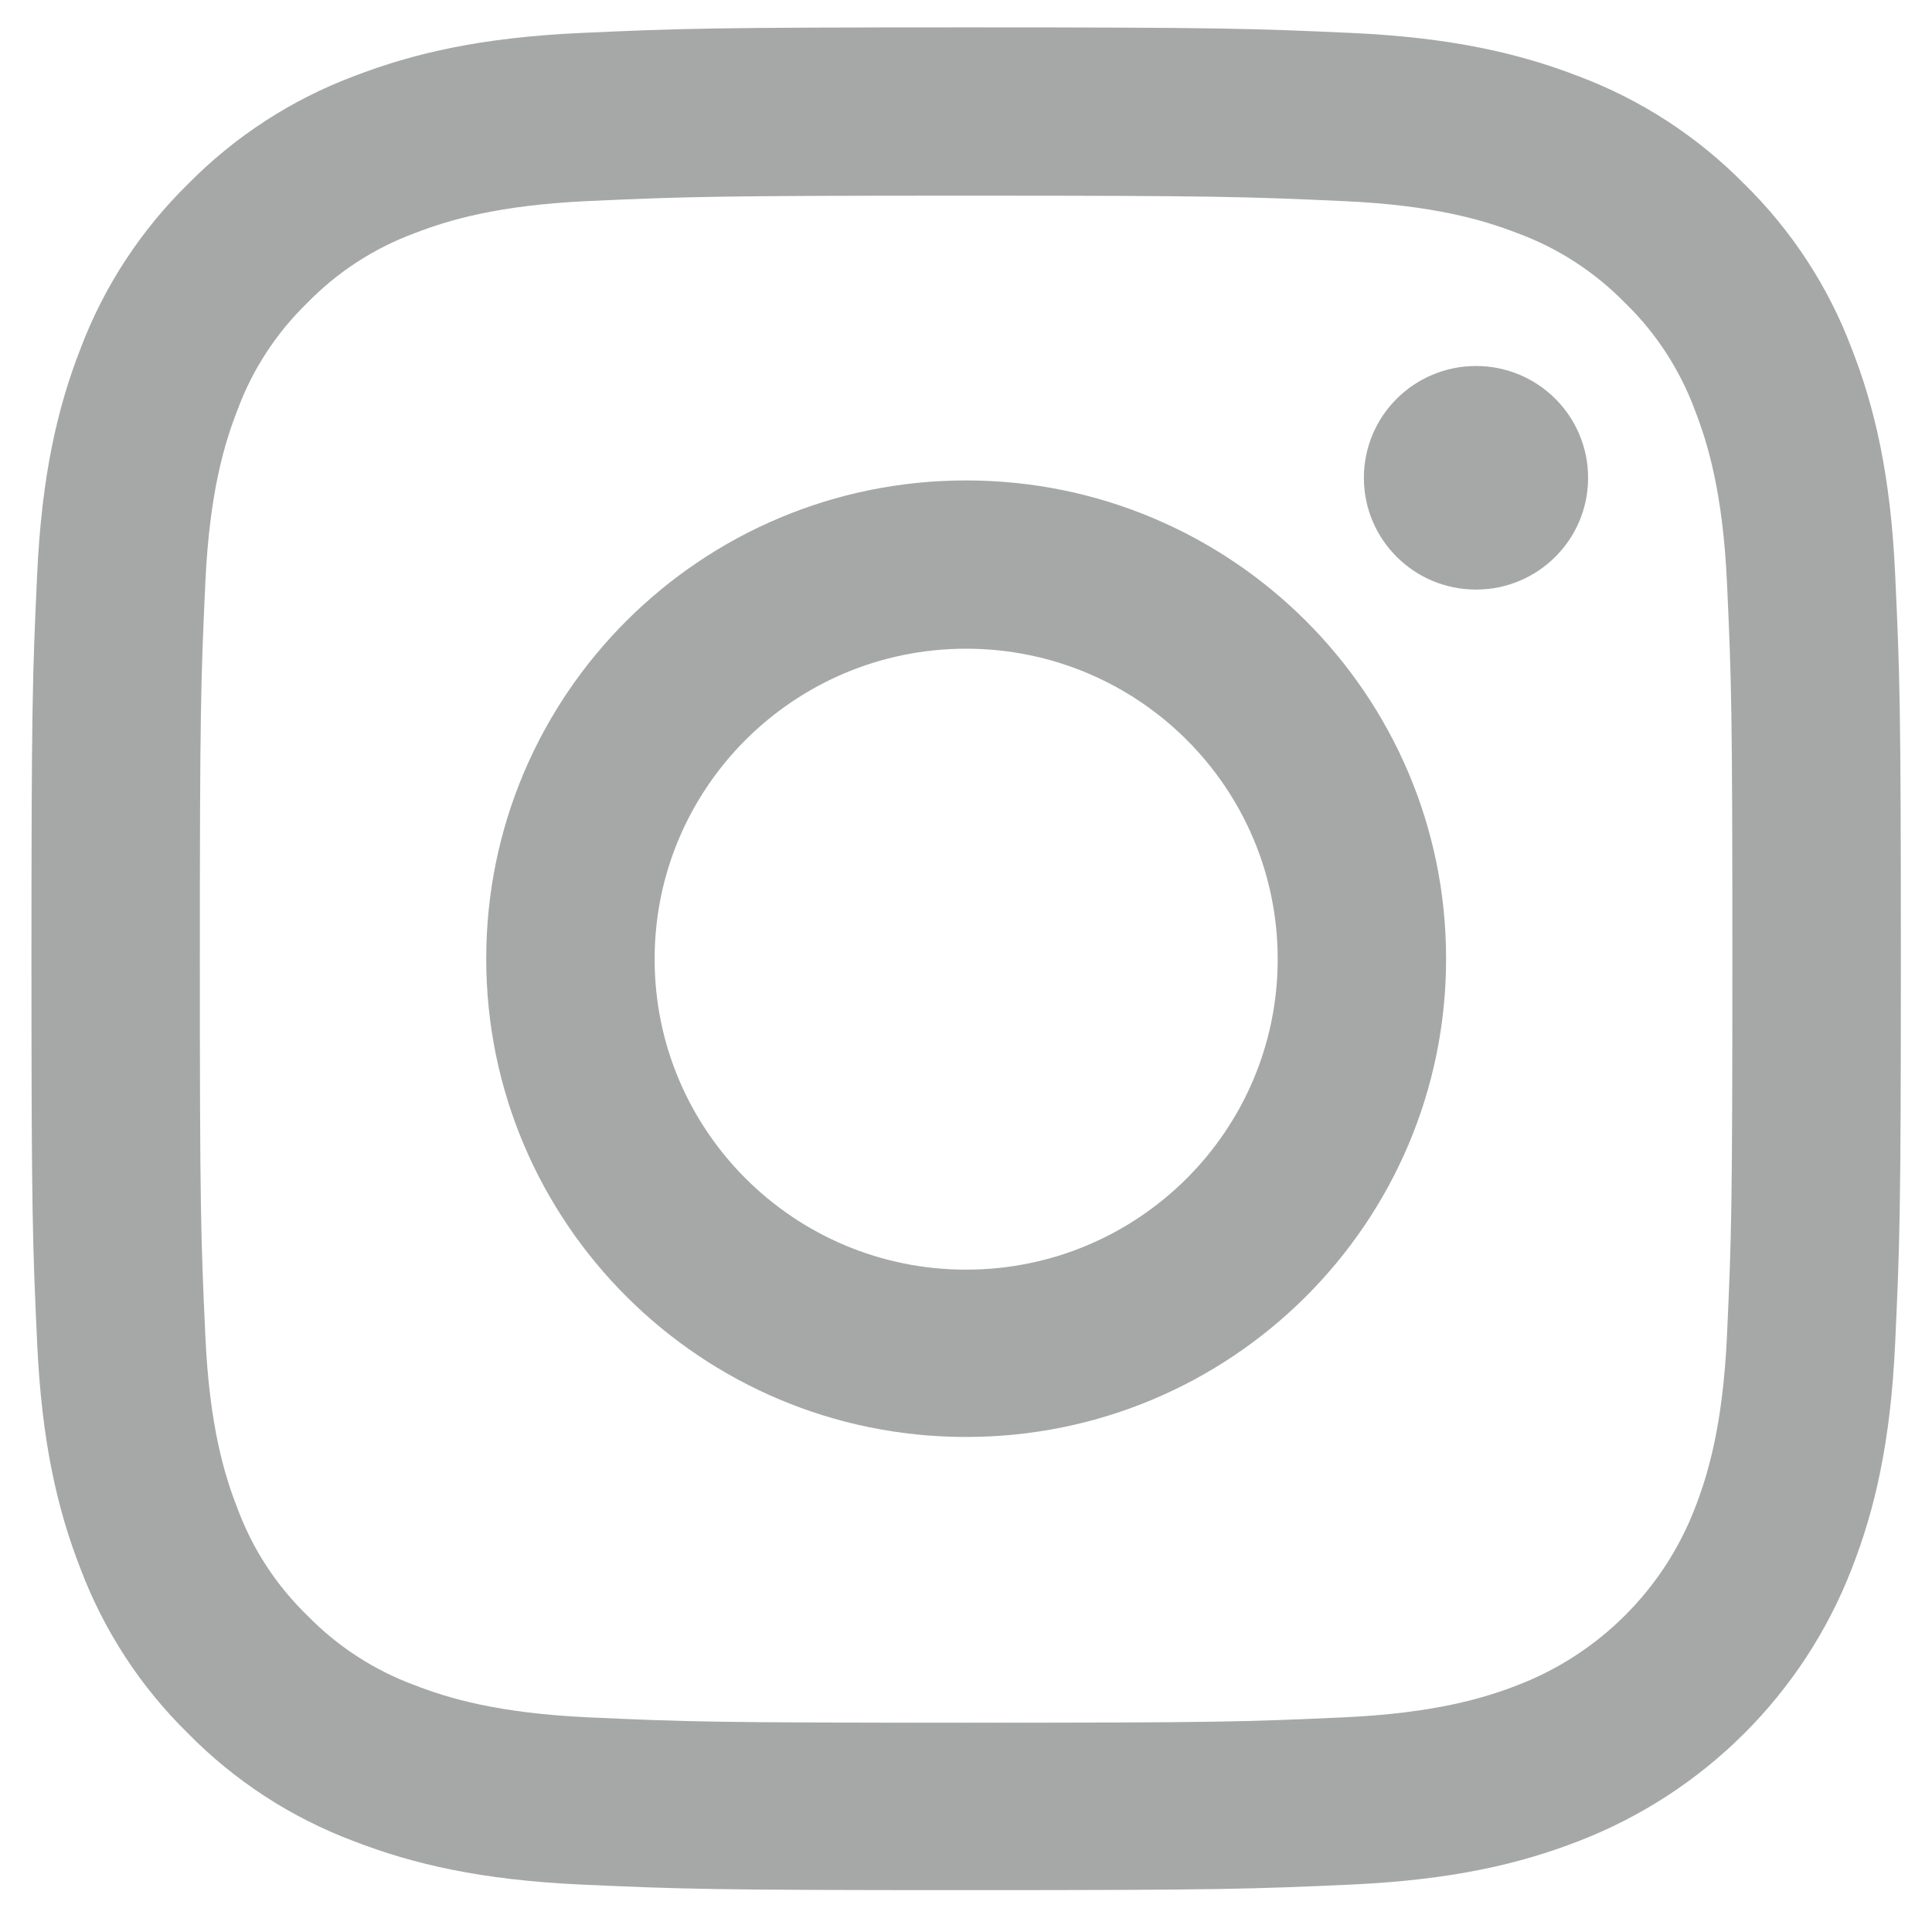
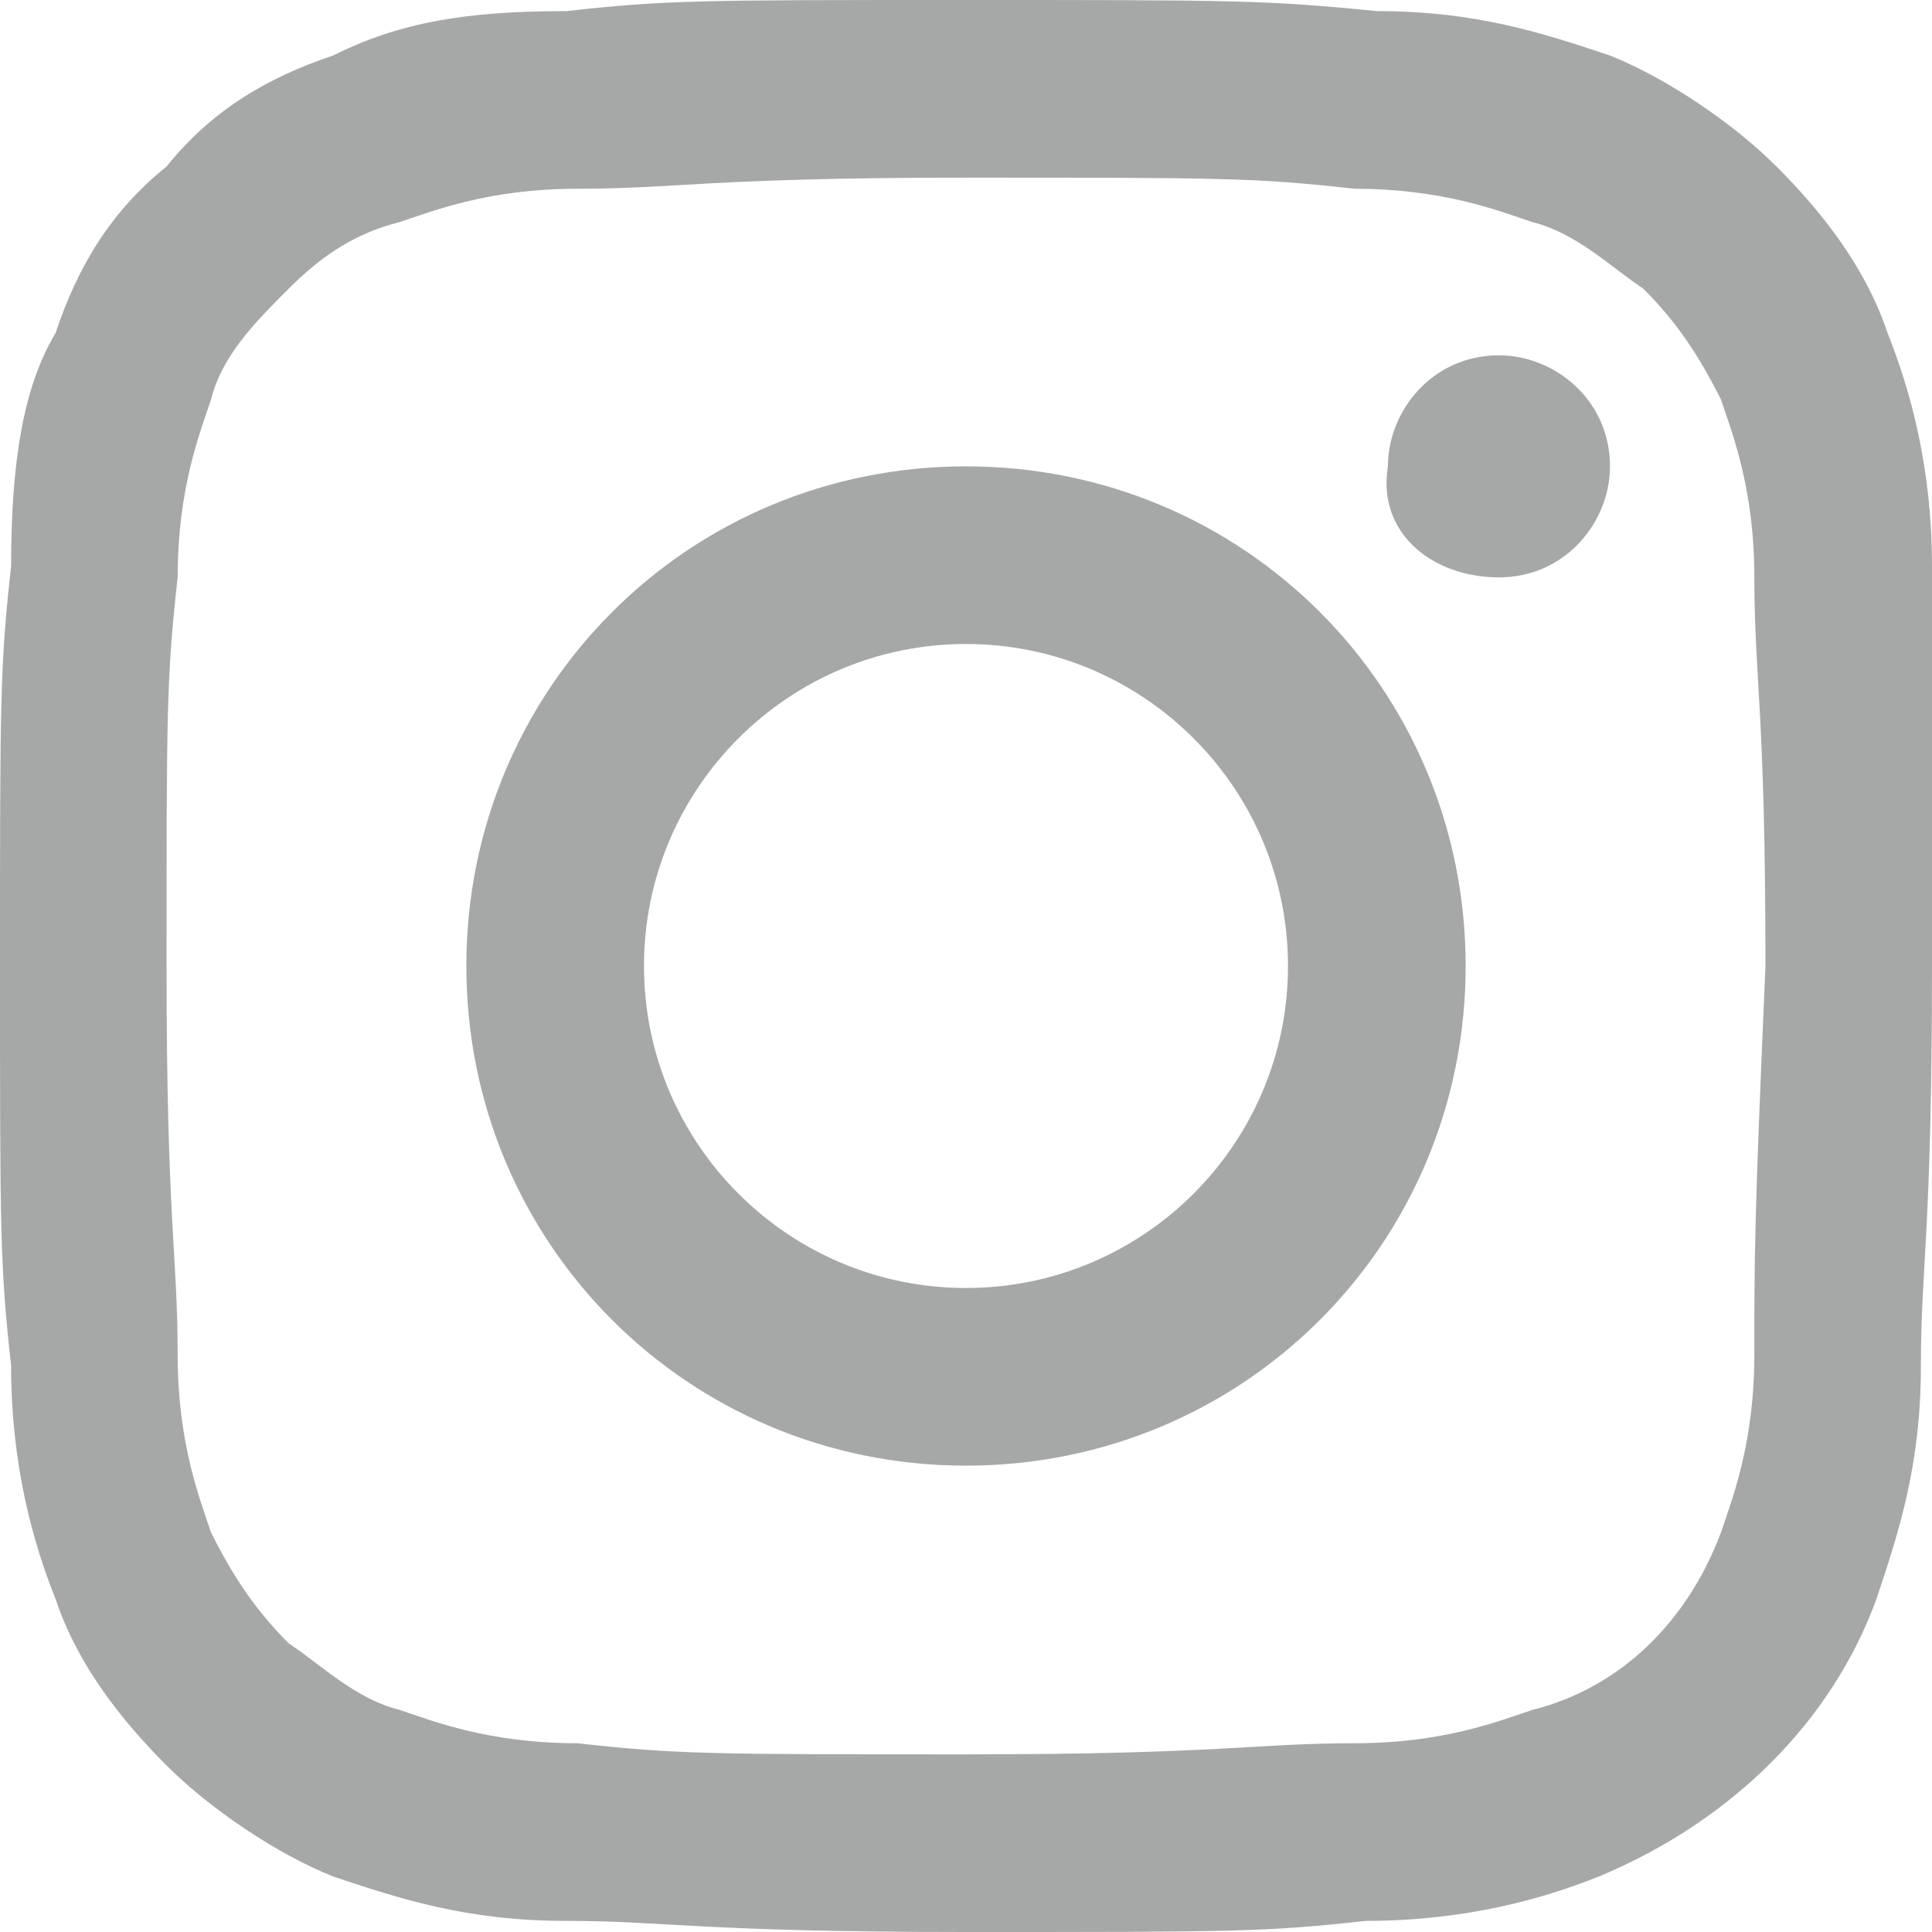
- <svg xmlns="http://www.w3.org/2000/svg" width="18" height="18" viewBox="0 0 18 18" fill="none">
-   <path fill-rule="evenodd" clip-rule="evenodd" d="M17.657 5.355C17.615 4.431 17.468 3.8 17.252 3.248C17.034 2.669 16.691 2.145 16.248 1.711C15.813 1.27 15.287 0.928 14.706 0.71C14.152 0.496 13.519 0.349 12.592 0.307C11.663 0.265 11.366 0.255 9.001 0.255C6.636 0.255 6.34 0.265 5.411 0.307C4.484 0.349 3.851 0.496 3.297 0.71C2.716 0.928 2.19 1.27 1.755 1.711C1.312 2.145 0.969 2.669 0.75 3.248C0.535 3.8 0.388 4.431 0.346 5.355C0.303 6.28 0.293 6.576 0.293 8.932C0.293 11.289 0.303 11.585 0.346 12.51C0.388 13.434 0.535 14.064 0.75 14.616C0.969 15.195 1.312 15.72 1.755 16.153C2.19 16.595 2.716 16.936 3.297 17.154C3.851 17.369 4.484 17.515 5.411 17.558C6.34 17.6 6.636 17.61 9.001 17.61C11.366 17.61 11.663 17.6 12.592 17.558C13.519 17.515 14.152 17.369 14.706 17.154C15.875 16.703 16.8 15.782 17.252 14.616C17.468 14.064 17.615 13.434 17.657 12.51C17.7 11.584 17.71 11.289 17.71 8.932C17.71 6.576 17.7 6.28 17.657 5.355ZM16.09 12.443C16.051 13.289 15.909 13.749 15.79 14.054C15.497 14.811 14.897 15.409 14.137 15.701C13.83 15.82 13.369 15.961 12.52 16C11.602 16.042 11.327 16.05 9.001 16.05C6.676 16.05 6.4 16.042 5.482 16C4.633 15.961 4.172 15.82 3.865 15.701C3.487 15.562 3.145 15.34 2.864 15.052C2.575 14.772 2.352 14.431 2.213 14.054C2.093 13.749 1.951 13.289 1.913 12.443C1.871 11.528 1.862 11.254 1.862 8.937C1.862 6.62 1.871 6.345 1.913 5.43C1.952 4.584 2.093 4.125 2.213 3.819C2.352 3.442 2.575 3.101 2.864 2.821C3.145 2.533 3.487 2.311 3.865 2.172C4.172 2.053 4.633 1.912 5.482 1.873C6.401 1.832 6.676 1.823 9.001 1.823C11.326 1.823 11.602 1.832 12.52 1.874C13.369 1.912 13.83 2.054 14.137 2.172C14.515 2.311 14.857 2.533 15.139 2.821C15.428 3.101 15.65 3.442 15.79 3.819C15.909 4.125 16.051 4.584 16.09 5.43C16.132 6.345 16.14 6.62 16.14 8.937C16.14 11.254 16.132 11.528 16.09 12.443ZM9.001 4.476C6.532 4.476 4.53 6.471 4.53 8.932C4.53 11.393 6.532 13.388 9.001 13.388C11.471 13.388 13.473 11.393 13.473 8.932C13.473 6.471 11.471 4.476 9.001 4.476ZM9.001 11.829C7.398 11.829 6.099 10.534 6.099 8.936C6.099 7.339 7.398 6.044 9.001 6.044C10.605 6.044 11.904 7.339 11.904 8.936C11.904 10.534 10.604 11.829 9.001 11.829ZM13.752 5.493C14.329 5.493 14.796 5.027 14.796 4.452C14.796 3.876 14.329 3.41 13.752 3.41C13.174 3.41 12.707 3.876 12.707 4.452C12.707 5.027 13.174 5.493 13.752 5.493Z" fill="#A6A8A8" />
+ <svg xmlns="http://www.w3.org/2000/svg" version="1.1" id="Слой_1" x="0px" y="0px" viewBox="0 0 17.4 17.4" style="enable-background:new 0 0 17.4 17.4;" xml:space="preserve">
+   <style type="text/css">
+ 	.st0{fill-rule:evenodd;clip-rule:evenodd;fill:#A6A8A8;}
+ </style>
+   <path class="st0" d="M17.4,5.1c0-0.9-0.2-1.6-0.4-2.1c-0.2-0.6-0.6-1.1-1-1.5c-0.4-0.4-1-0.8-1.5-1c-0.6-0.2-1.2-0.4-2.1-0.4  C11.4,0,11.1,0,8.7,0C6.3,0,6,0,5.1,0.1C4.2,0.1,3.6,0.2,3,0.5C2.4,0.7,1.9,1,1.5,1.5C1,1.9,0.7,2.4,0.5,3C0.2,3.5,0.1,4.2,0.1,5.1  C0,6,0,6.3,0,8.7c0,2.4,0,2.7,0.1,3.6c0,0.9,0.2,1.6,0.4,2.1c0.2,0.6,0.6,1.1,1,1.5c0.4,0.4,1,0.8,1.5,1c0.6,0.2,1.2,0.4,2.1,0.4  c0.9,0,1.2,0.1,3.6,0.1c2.4,0,2.7,0,3.6-0.1c0.9,0,1.6-0.2,2.1-0.4c1.2-0.5,2.1-1.4,2.5-2.5c0.2-0.6,0.4-1.2,0.4-2.1  c0-0.9,0.1-1.2,0.1-3.6C17.4,6.3,17.4,6,17.4,5.1z M15.8,12.2c0,0.8-0.2,1.3-0.3,1.6c-0.3,0.8-0.9,1.4-1.7,1.6  c-0.3,0.1-0.8,0.3-1.6,0.3c-0.9,0-1.2,0.1-3.5,0.1c-2.3,0-2.6,0-3.5-0.1c-0.8,0-1.3-0.2-1.6-0.3c-0.4-0.1-0.7-0.4-1-0.6  c-0.3-0.3-0.5-0.6-0.7-1c-0.1-0.3-0.3-0.8-0.3-1.6c0-0.9-0.1-1.2-0.1-3.5c0-2.3,0-2.6,0.1-3.5c0-0.8,0.2-1.3,0.3-1.6  c0.1-0.4,0.4-0.7,0.7-1c0.3-0.3,0.6-0.5,1-0.6c0.3-0.1,0.8-0.3,1.6-0.3c0.9,0,1.2-0.1,3.5-0.1c2.3,0,2.6,0,3.5,0.1  c0.8,0,1.3,0.2,1.6,0.3c0.4,0.1,0.7,0.4,1,0.6c0.3,0.3,0.5,0.6,0.7,1c0.1,0.3,0.3,0.8,0.3,1.6c0,0.9,0.1,1.2,0.1,3.5  C15.8,11,15.8,11.3,15.8,12.2z M8.7,4.2c-2.5,0-4.5,2-4.5,4.5c0,2.5,2,4.5,4.5,4.5c2.5,0,4.5-2,4.5-4.5C13.2,6.2,11.2,4.2,8.7,4.2z   M8.7,11.6c-1.6,0-2.9-1.3-2.9-2.9c0-1.6,1.3-2.9,2.9-2.9c1.6,0,2.9,1.3,2.9,2.9C11.6,10.3,10.3,11.6,8.7,11.6z M13.5,5.2  c0.6,0,1-0.5,1-1c0-0.6-0.5-1-1-1c-0.6,0-1,0.5-1,1C12.4,4.8,12.9,5.2,13.5,5.2z" />
</svg>
